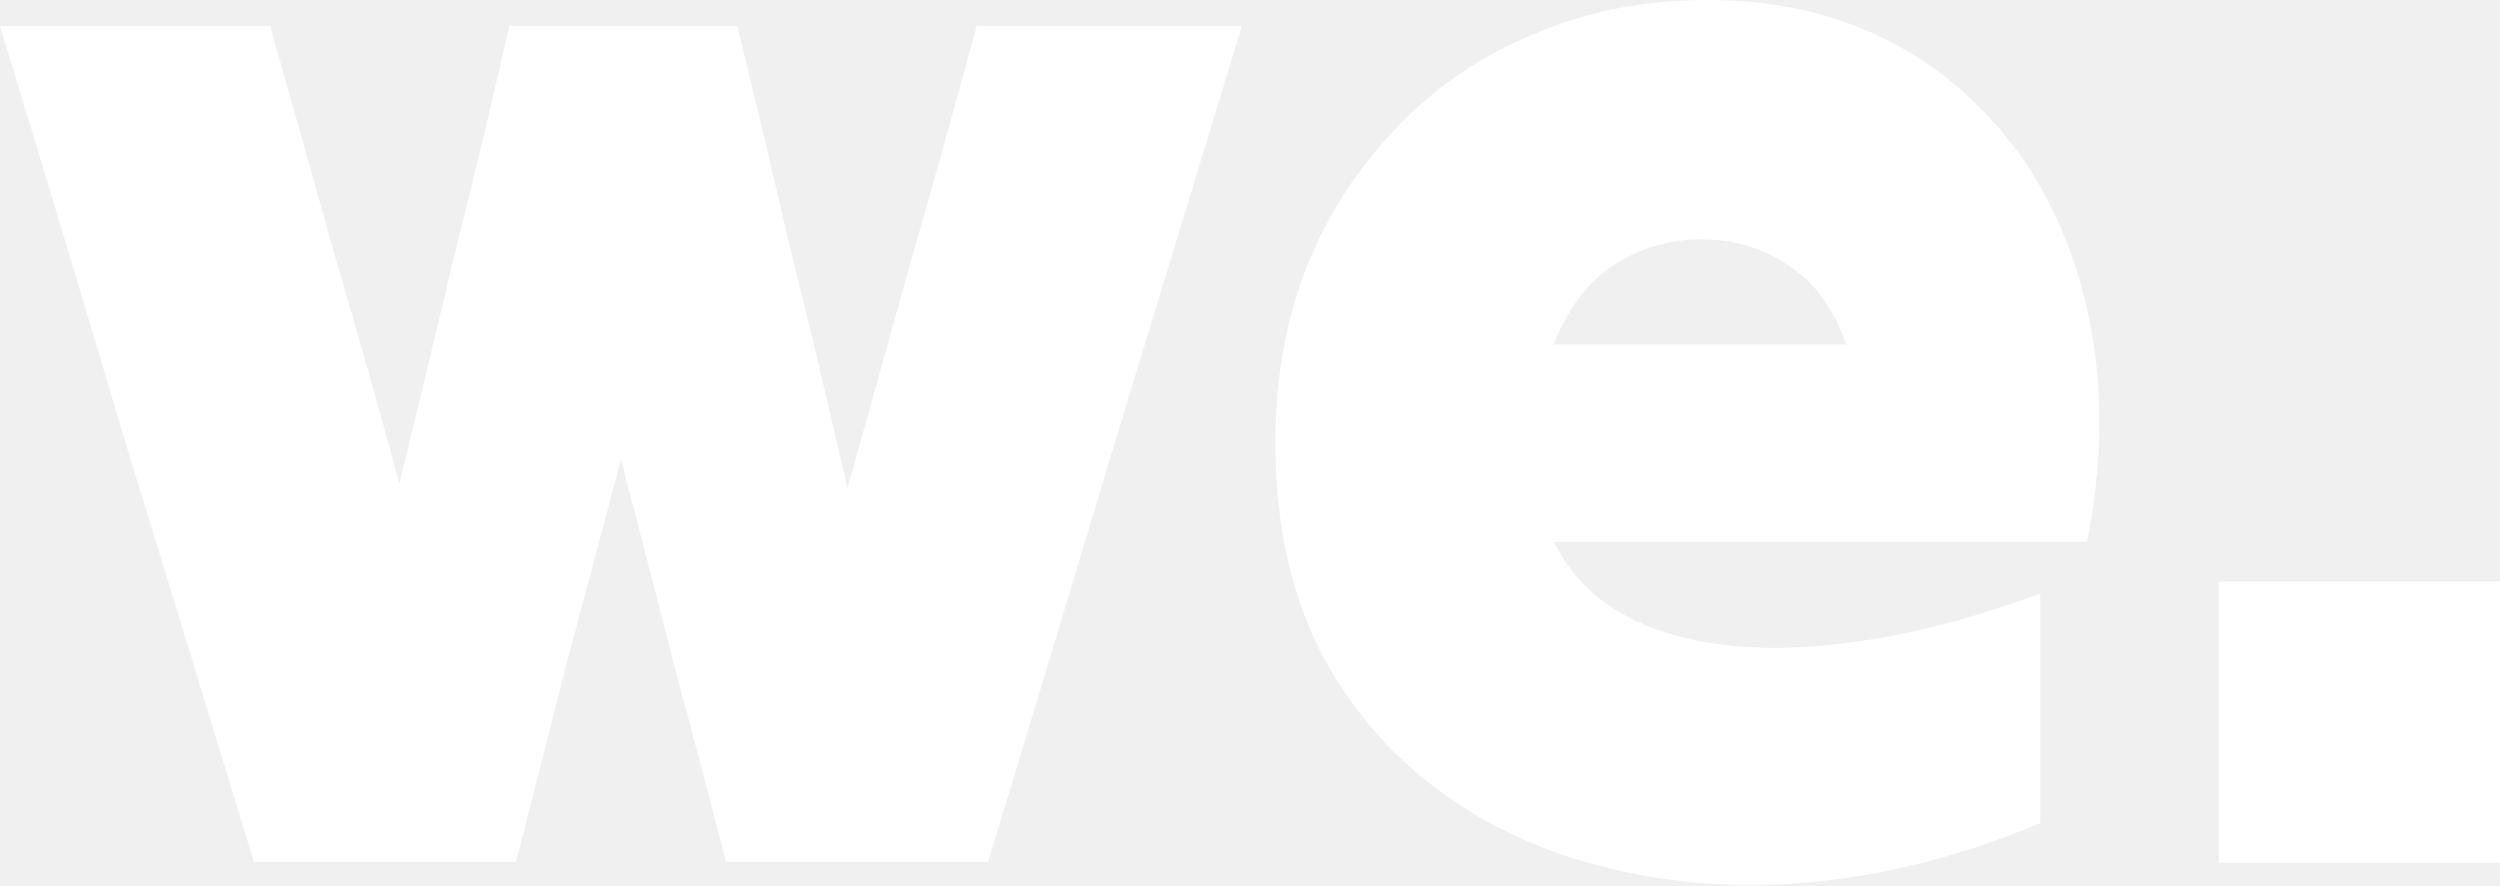
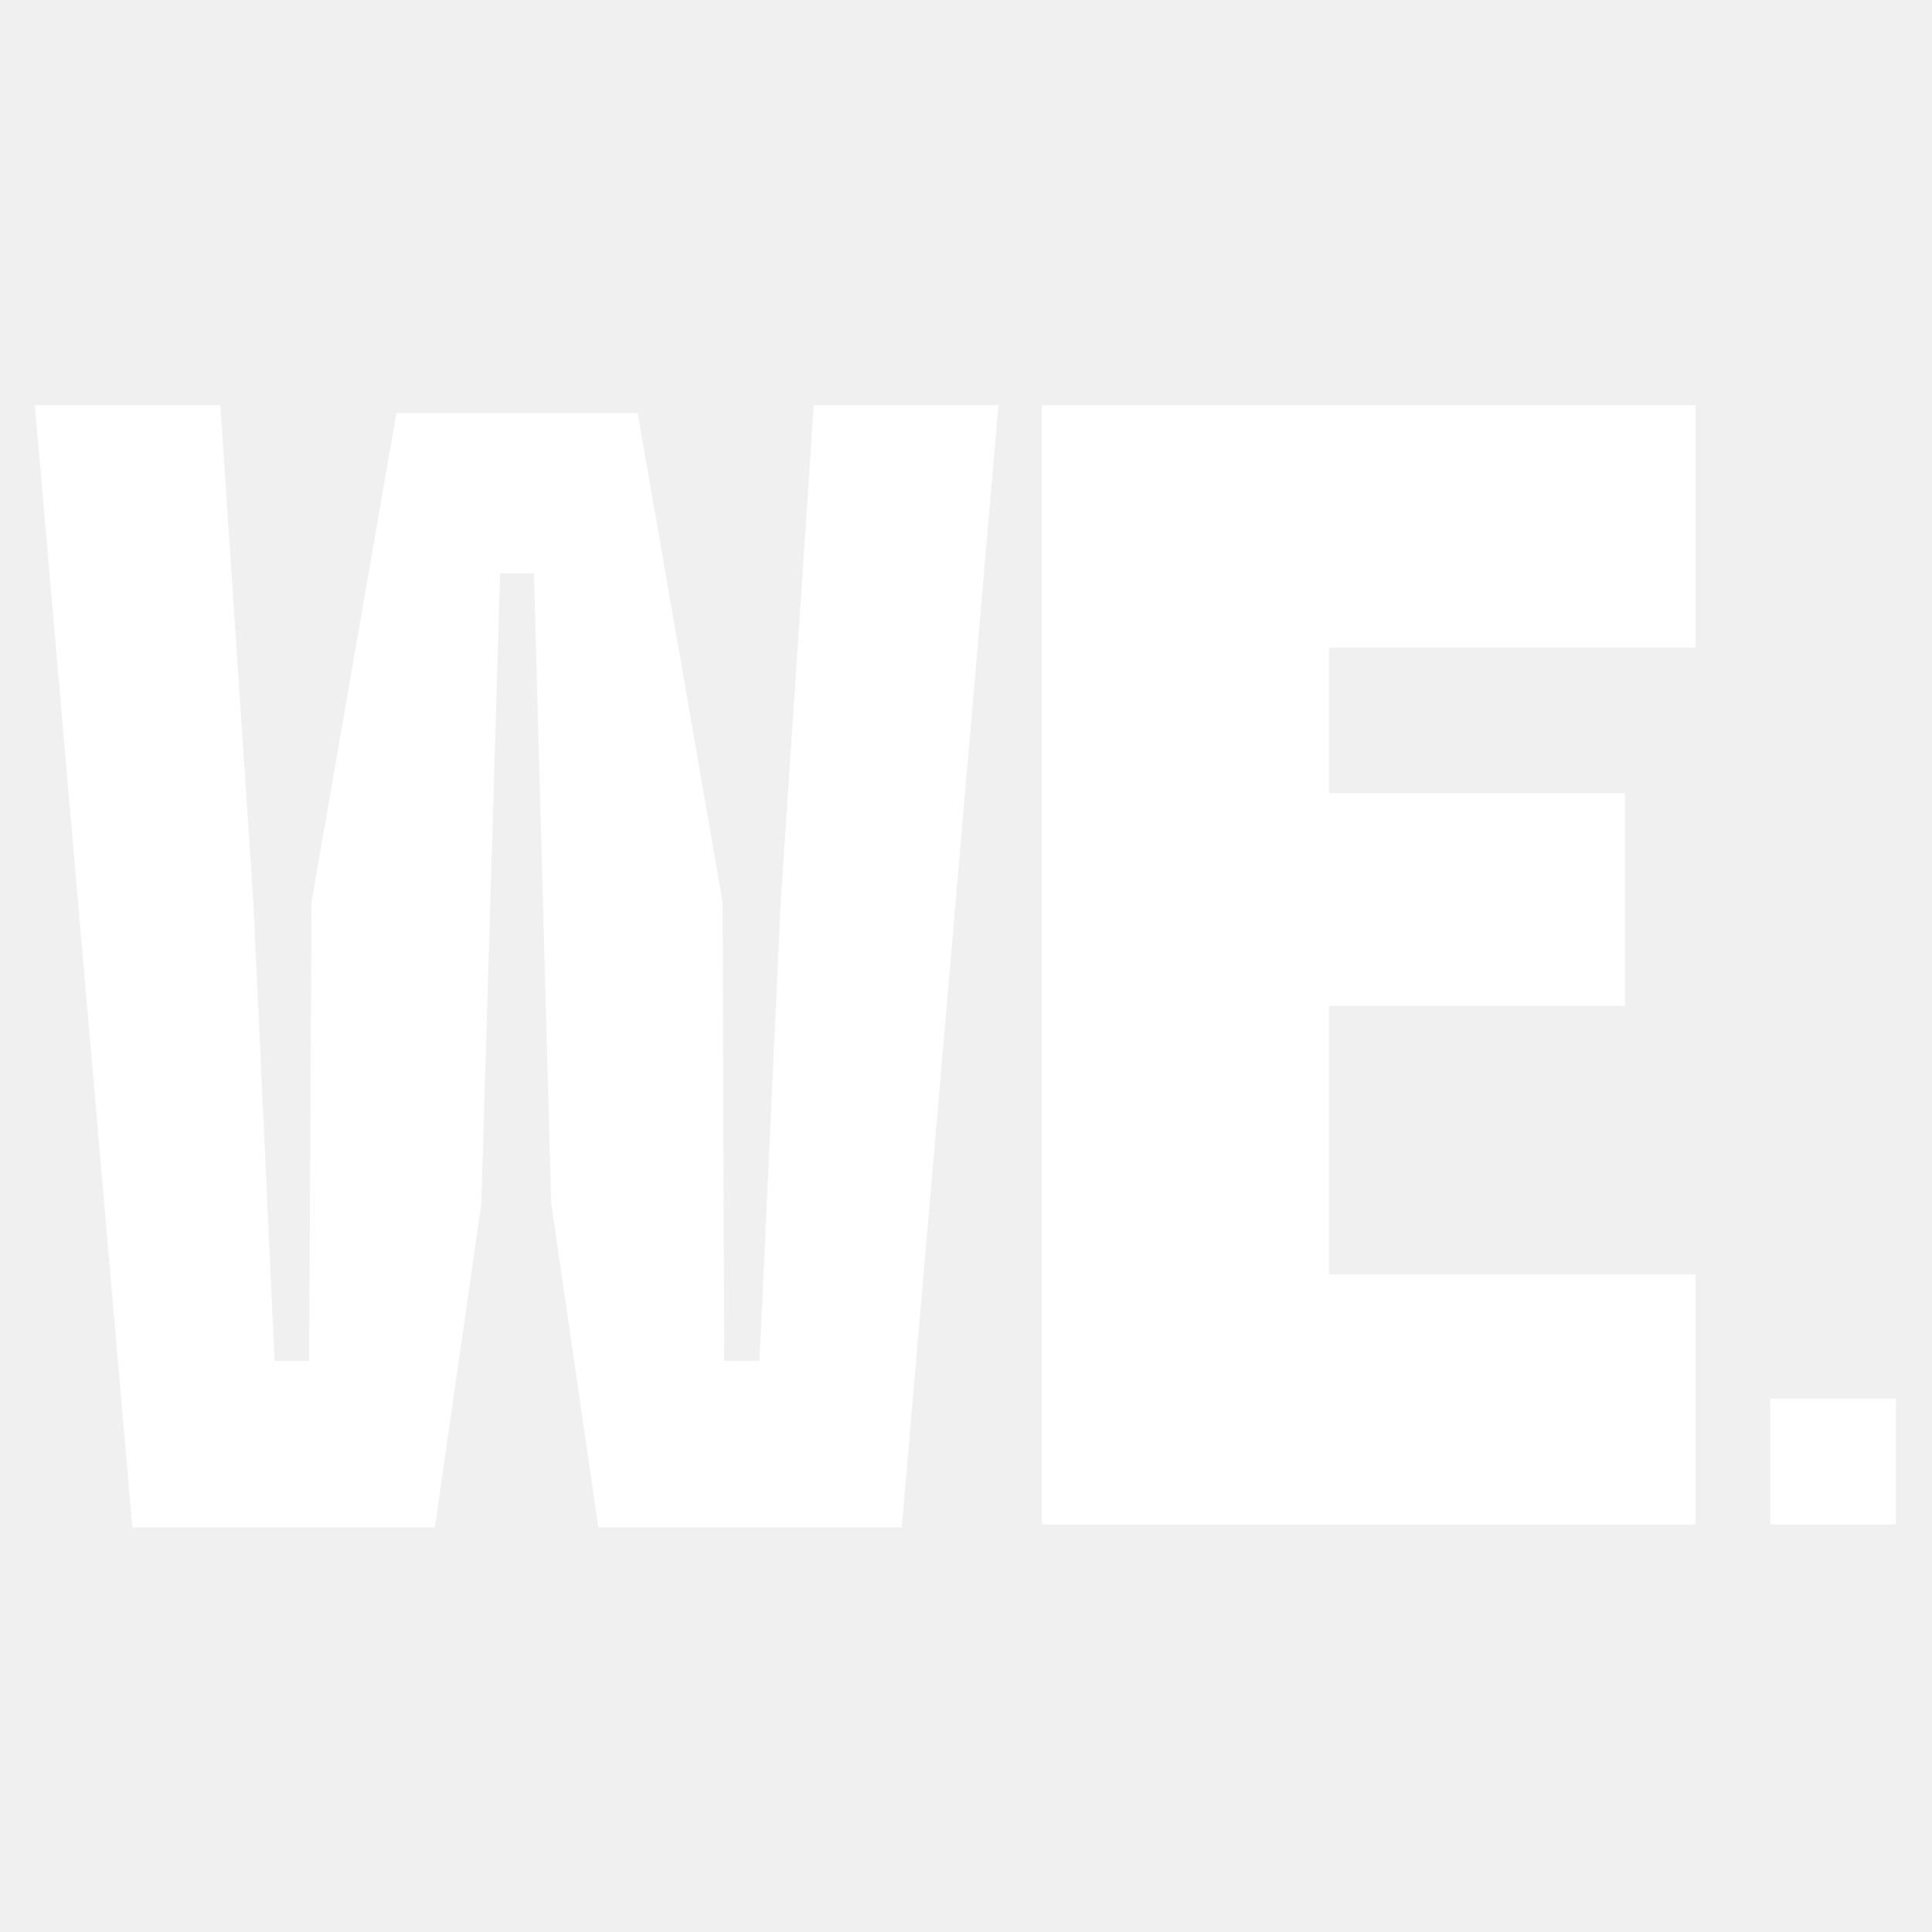
- <svg xmlns="http://www.w3.org/2000/svg" width="627" height="222" viewBox="0 0 627 222" fill="none">
-   <path d="M511.698 206.437C493.041 214.278 474.52 219.145 456.134 221.038C437.748 222.931 420.308 221.849 403.815 217.793C387.592 214.008 373.127 207.384 360.419 197.92C347.711 188.457 337.707 176.425 330.406 161.824C323.376 147.223 319.861 130.324 319.861 111.127C319.861 95.175 322.43 80.574 327.567 67.325C332.975 53.806 340.546 42.044 350.279 32.04C360.013 21.766 371.504 13.925 384.753 8.517C398.002 2.839 412.467 0 428.15 0C442.209 0 454.917 2.298 466.274 6.895C477.63 11.491 487.499 17.98 495.88 26.362C504.262 34.474 511.022 44.208 516.159 55.564C521.296 66.92 524.541 79.357 525.893 92.876C527.245 106.396 526.434 120.726 523.459 135.867C501.288 135.867 478.981 135.867 456.54 135.867C434.098 135.867 411.791 135.867 389.62 135.867C394.757 146.142 403.274 153.442 415.171 157.768C427.338 162.094 441.669 163.446 458.162 161.824C474.926 160.202 492.771 155.876 511.698 148.846C511.698 158.309 511.698 167.908 511.698 177.641C511.698 187.375 511.698 196.974 511.698 206.437ZM426.527 60.025C418.686 60.025 411.386 62.188 404.626 66.514C398.137 70.84 393.135 77.465 389.62 86.387C401.787 86.387 413.954 86.387 426.122 86.387C438.559 86.387 450.862 86.387 463.029 86.387C459.784 77.194 454.917 70.57 448.428 66.514C442.209 62.188 434.909 60.025 426.527 60.025Z" fill="white" />
-   <path d="M63.675 216.17C53.13 181.561 42.45 146.682 31.635 111.532C21.09 76.112 10.545 41.097 0 6.488C11.086 6.488 22.307 6.488 33.663 6.488C45.289 6.488 56.645 6.488 67.731 6.488C73.138 25.415 78.546 44.612 83.954 64.08C89.632 83.277 95.04 102.339 100.177 121.266C104.773 102.339 109.37 83.277 113.966 64.08C118.833 44.612 123.43 25.415 127.756 6.488C137.219 6.488 146.683 6.488 156.146 6.488C165.88 6.488 175.478 6.488 184.942 6.488C189.538 25.415 194.135 44.747 198.731 64.485C203.598 83.953 208.195 103.285 212.521 122.482C217.928 103.285 223.336 83.953 228.744 64.485C234.422 44.747 239.829 25.415 244.967 6.488C256.052 6.488 267.138 6.488 278.224 6.488C289.58 6.488 300.666 6.488 311.481 6.488C300.936 41.097 290.256 76.112 279.44 111.532C268.896 146.682 258.351 181.561 247.806 216.17C236.99 216.17 226.04 216.17 214.954 216.17C203.869 216.17 192.918 216.17 182.103 216.17C177.777 199.406 173.315 182.507 168.719 165.473C164.393 148.439 160.067 131.675 155.74 115.182C151.414 131.675 146.953 148.439 142.356 165.473C138.03 182.507 133.704 199.406 129.378 216.17C118.563 216.17 107.612 216.17 96.527 216.17C85.441 216.17 74.49 216.17 63.675 216.17Z" fill="white" />
-   <rect x="556.475" y="145.879" width="70.525" height="70.525" fill="white" />
+ <svg xmlns="http://www.w3.org/2000/svg" width="720" height="720" viewBox="0 0 720 720" fill="none">
+   <path d="M388.213 568.078V151H631.899V241.367H495.266V295.587H605.605V374.832H495.266V474.931H631.899V568.078H388.213Z" fill="white" />
+   <path d="M162.082 569.25H49.319L13 151H82.123L94.424 336.108L102.332 507.157H115.219L116.098 336.108L147.73 153.929H237.648L269.281 336.108L269.866 507.157H283.047L290.955 336.108L303.256 151H372.086L336.06 569.25H223.004L205.43 448.578L198.987 213.679H186.392L179.363 448.578L162.082 569.25Z" fill="white" />
+   <rect x="659.705" y="521.215" width="46.863" height="46.863" fill="white" />
</svg>
